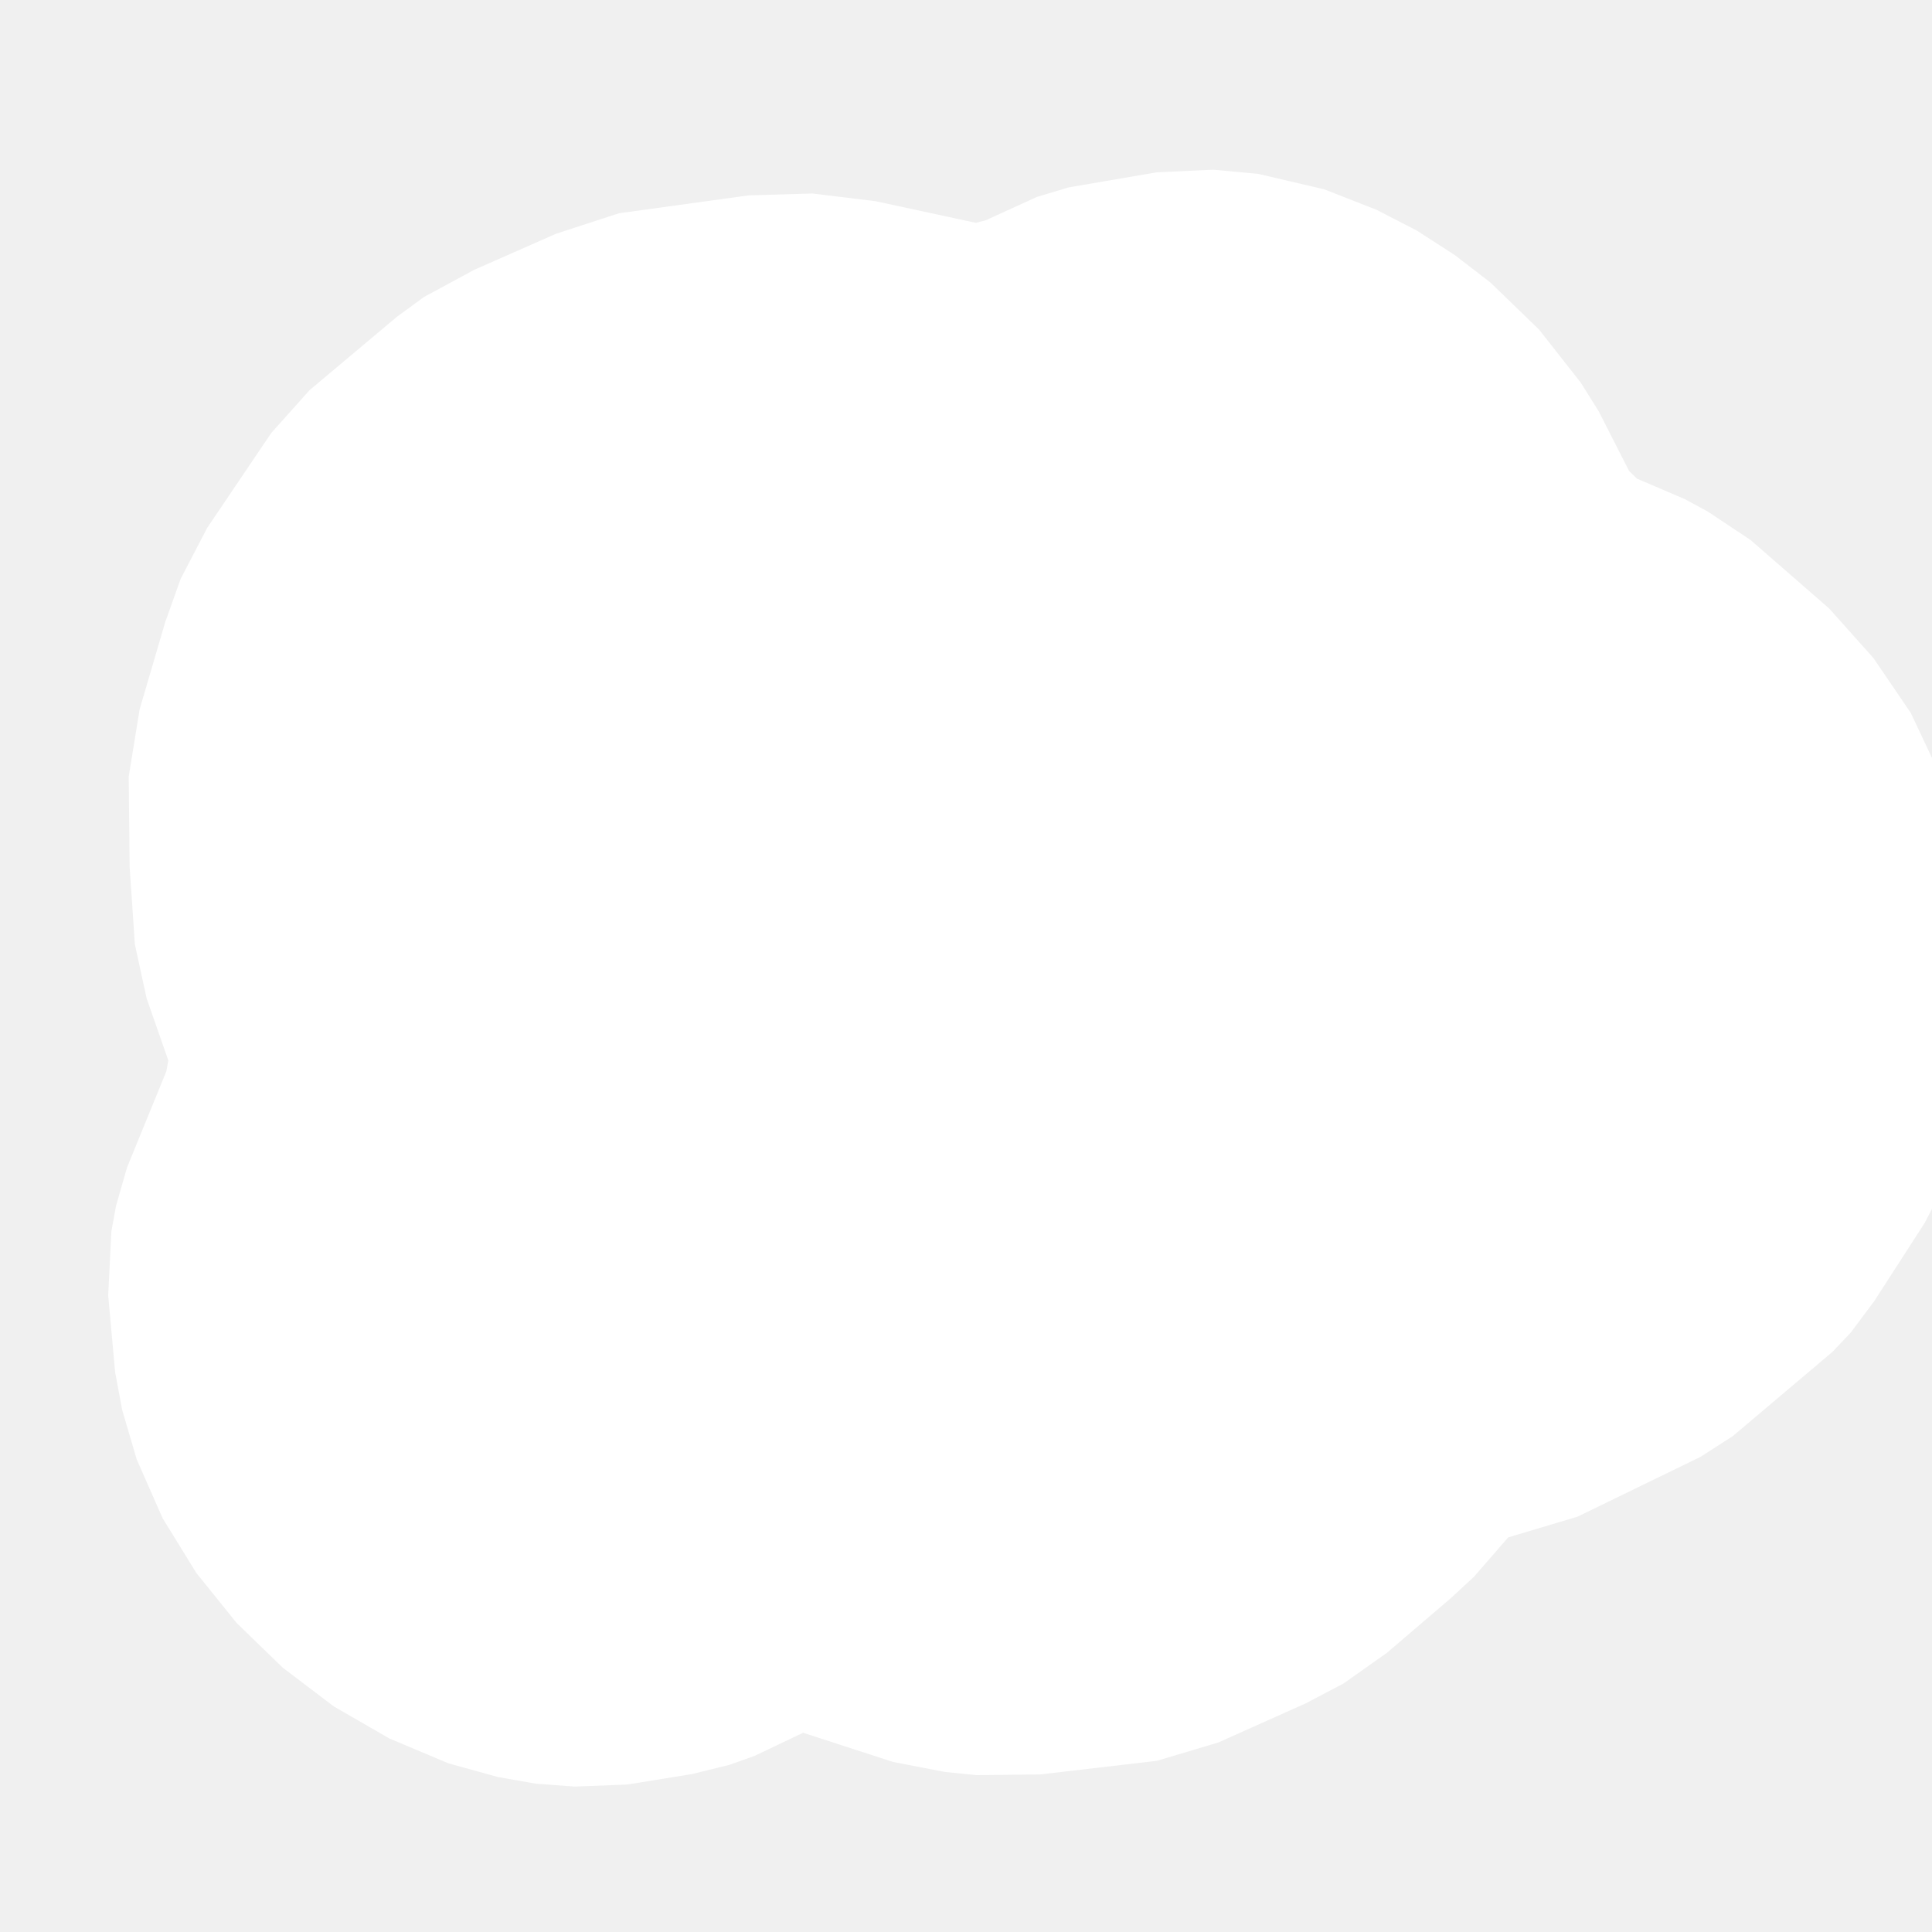
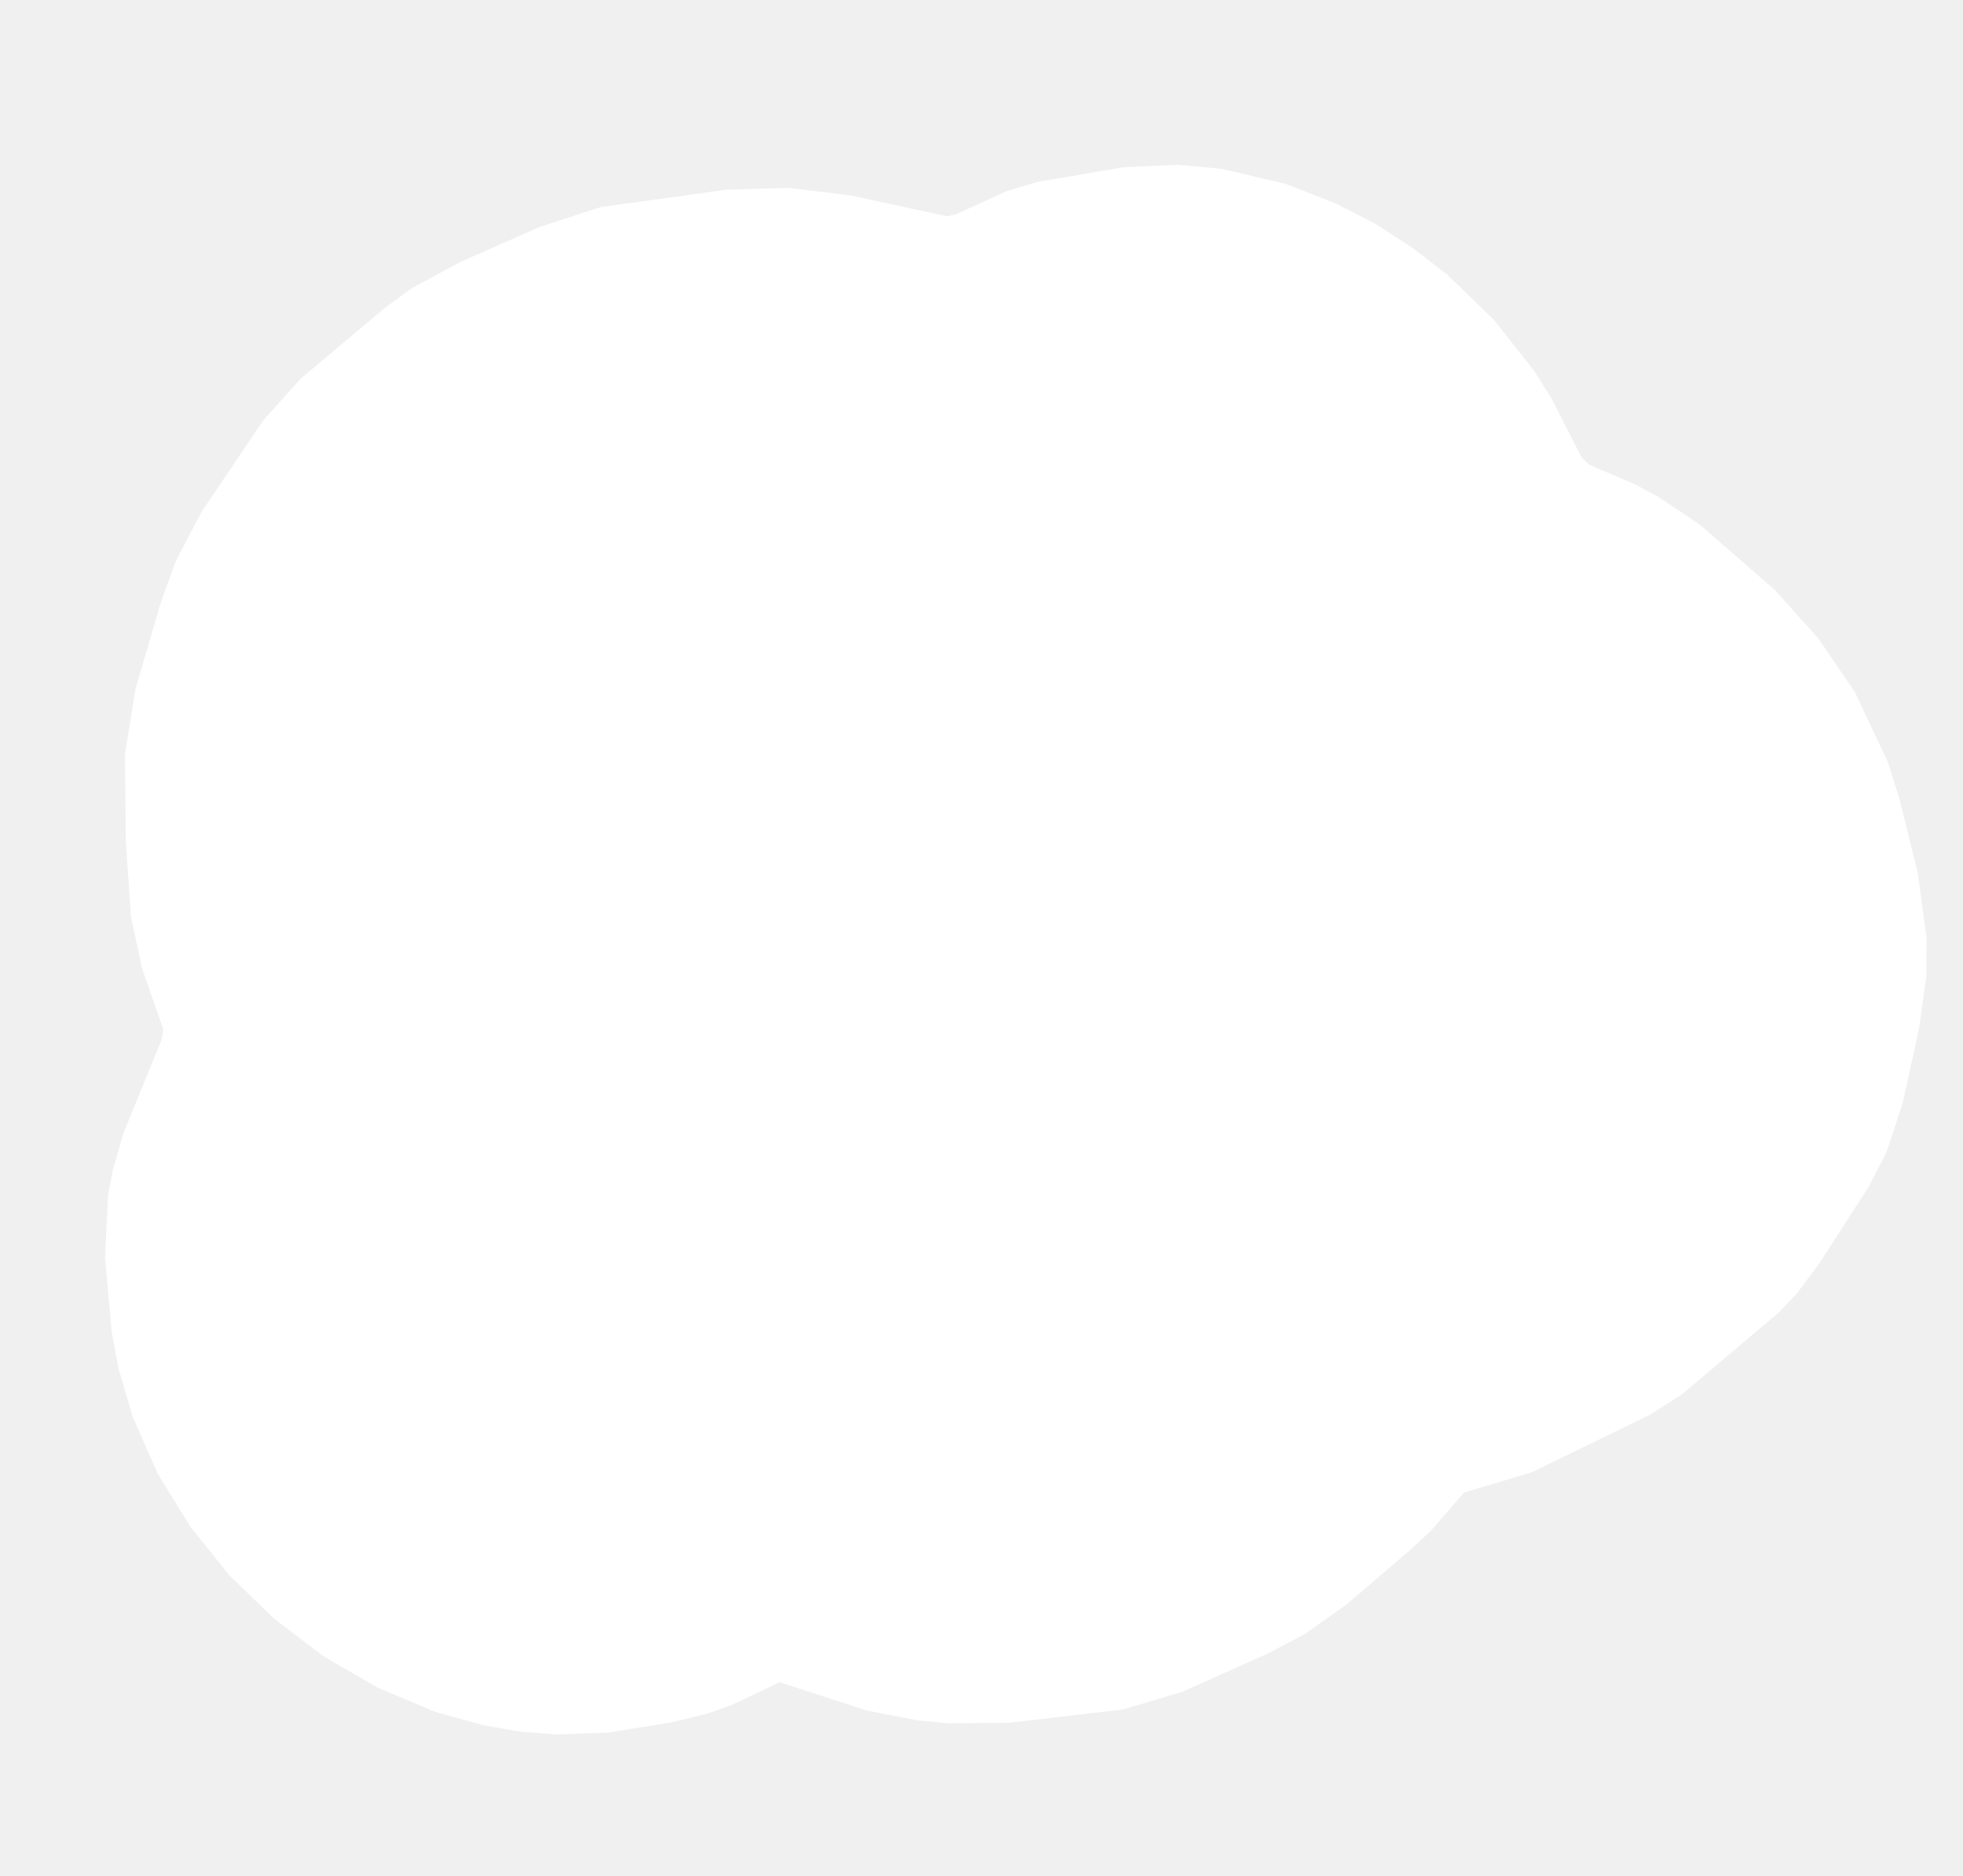
- <svg xmlns="http://www.w3.org/2000/svg" viewBox="-9.94 -9.94 248.41 248.41">
+ <svg xmlns="http://www.w3.org/2000/svg" viewBox="-9.94 -9.94 260 248.41">
  <path fill="white" d="M245.23 114.27L245.19 119.41L244.25 126.21L242.05 136.23L239.91 142.7L237.53 147.3L231.04 157.36L228.03 161.39L225.68 163.87L212.87 174.7L208.7 177.38L192.89 185.07L183.98 187.73L179.58 192.79L176.62 195.53L168.39 202.57L162.8 206.52L157.97 209.06L146.71 214.1L138.81 216.46L123.81 218.21L115.64 218.3L111.55 217.89L104.87 216.6L93.32 212.85L87.05 215.84L83.84 216.98L79 218.17L70.69 219.51L63.96 219.77L58.96 219.4L54.06 218.54L47.71 216.78L40.11 213.58L32.97 209.46L26.41 204.48L20.47 198.72L15.3 192.3L10.97 185.27L7.64 177.71L5.77 171.35L4.86 166.47L3.97 156.61L4.38 148.39L4.98 145.1L6.39 140.18L11.45 127.8L11.7 126.41L8.91 118.42L7.4 111.47L6.73 101.53L6.61 89.91L8.01 81.28L11.31 70.03L13.29 64.48L16.7 57.93L24.94 45.73L29.86 40.23L41.07 30.81L44.6 28.23L51.02 24.76L61.54 20.12L69.65 17.48L86.32 15.18L94.51 14.94L102.63 15.93L115.52 18.71L116.79 18.39L123.36 15.39L127.44 14.16L138.77 12.22L146.05 11.88L151.84 12.42L160.32 14.4L167.06 17.04L172.22 19.7L177.1 22.85L181.7 26.39L187.95 32.44L193.31 39.26L195.61 42.93L199.52 50.61L200.53 51.6L206.7 54.24L209.63 55.83L215.15 59.5L225.25 68.3L230.94 74.67L235.74 81.72L240.09 90.96L241.63 95.8L244.09 105.76Z" />
</svg>
